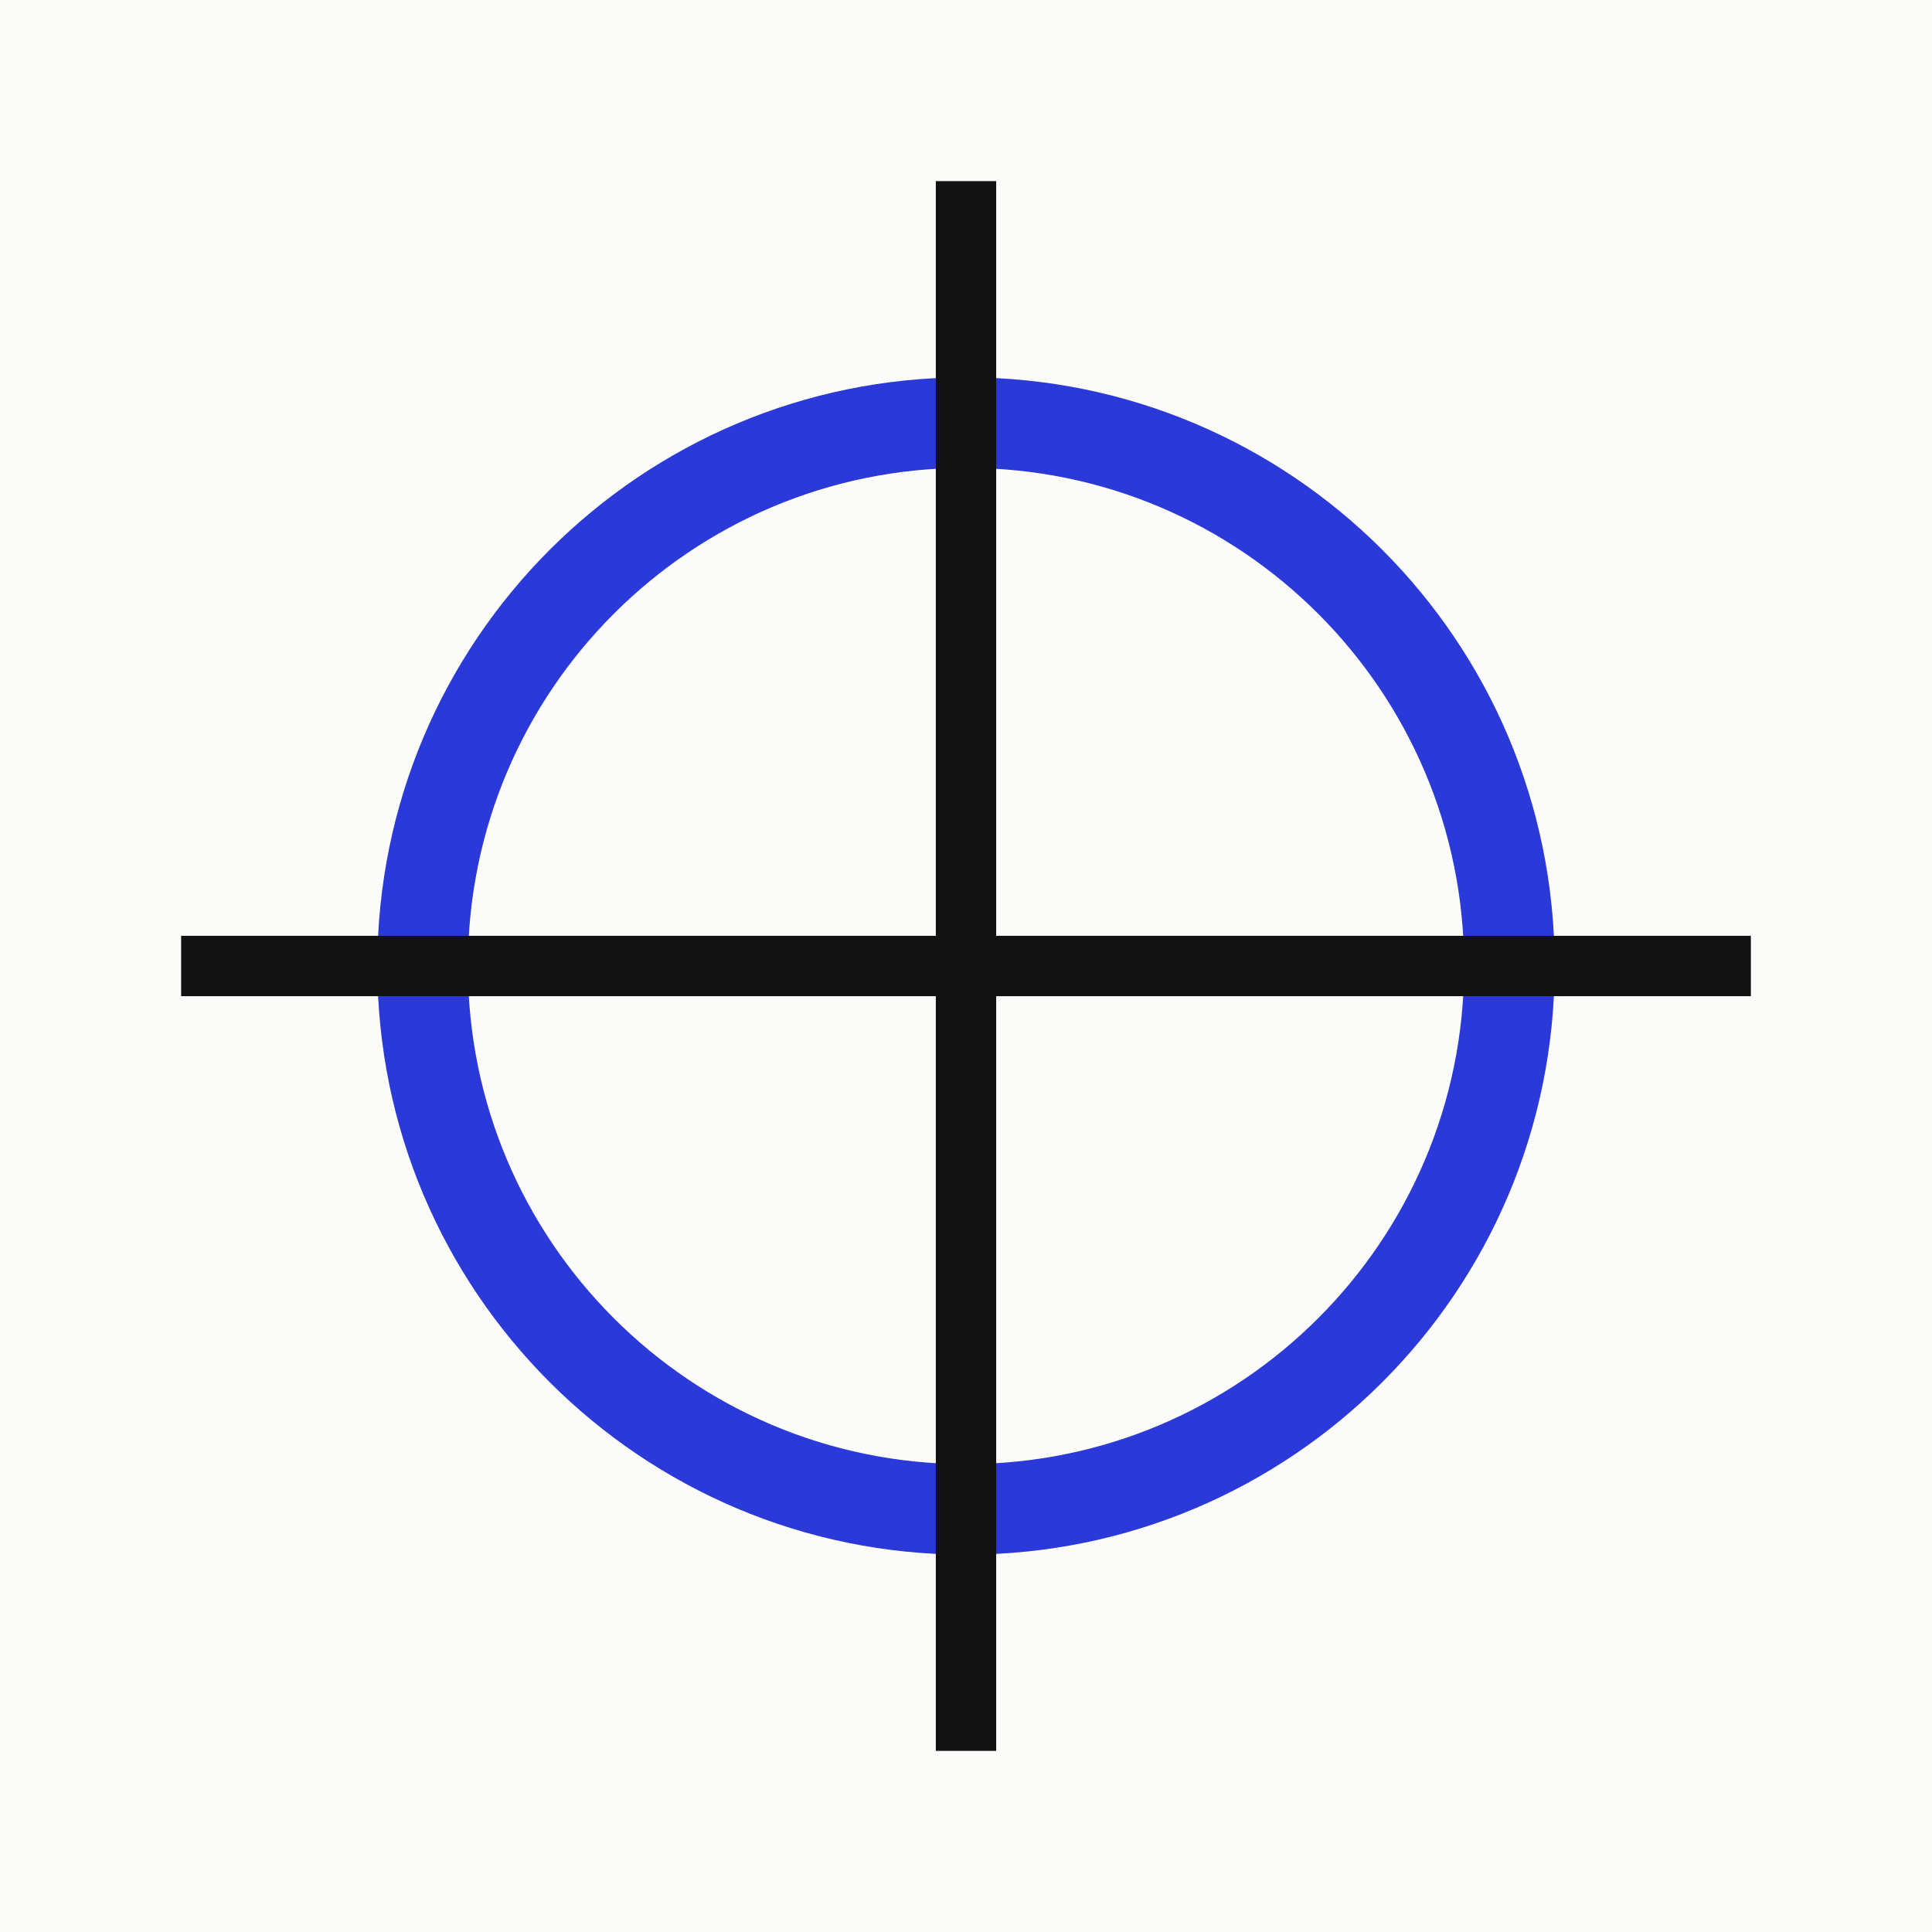
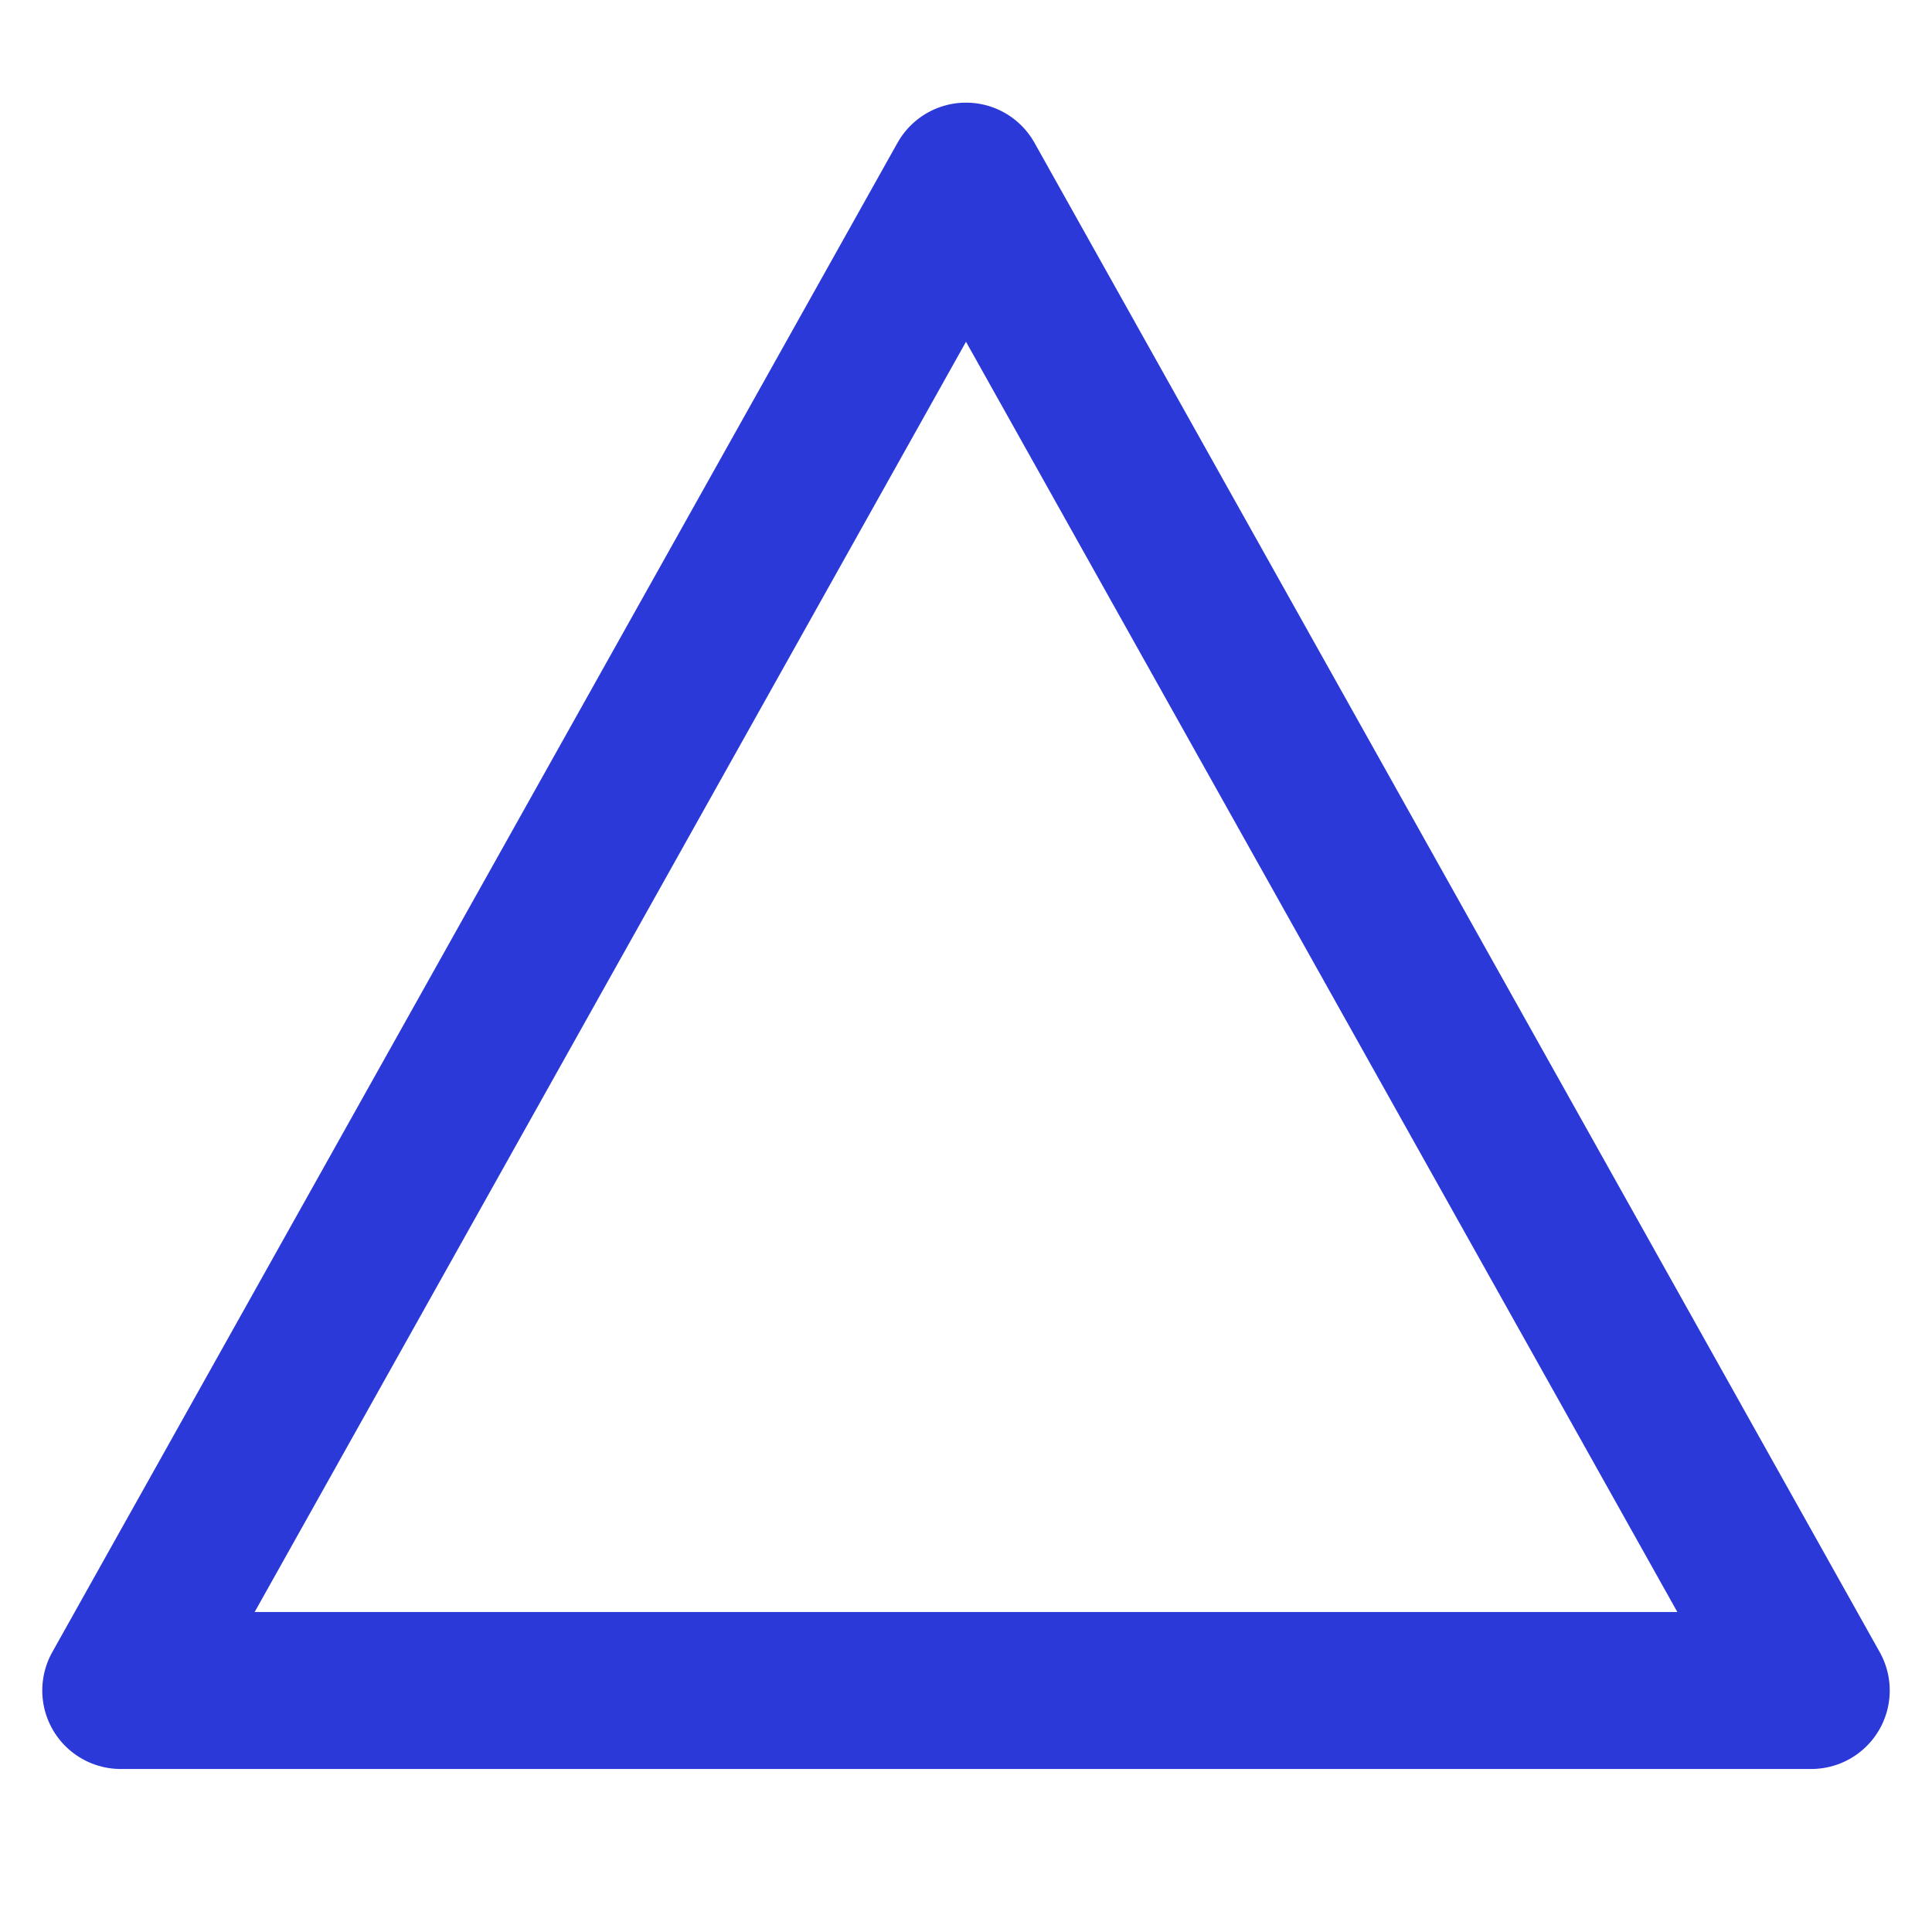
<svg xmlns="http://www.w3.org/2000/svg" viewBox="0 0 32 32">
-   <rect width="32" height="32" fill="#FBFBF9" />
-   <circle cx="16" cy="16" r="9" fill="none" stroke="#2B39D9" stroke-width="1.5" />
-   <path d="M16 3v26M3 16h26" stroke="#121212" stroke-width="1" />
+   <style>path{stroke:#2B39D9}@media (prefers-color-scheme: dark){path{stroke:#9FB8FF}}</style>
+   <path d="M16 3 L30 28 H2 Z" fill="none" stroke-width="2.6" stroke-linejoin="round" />
</svg>
